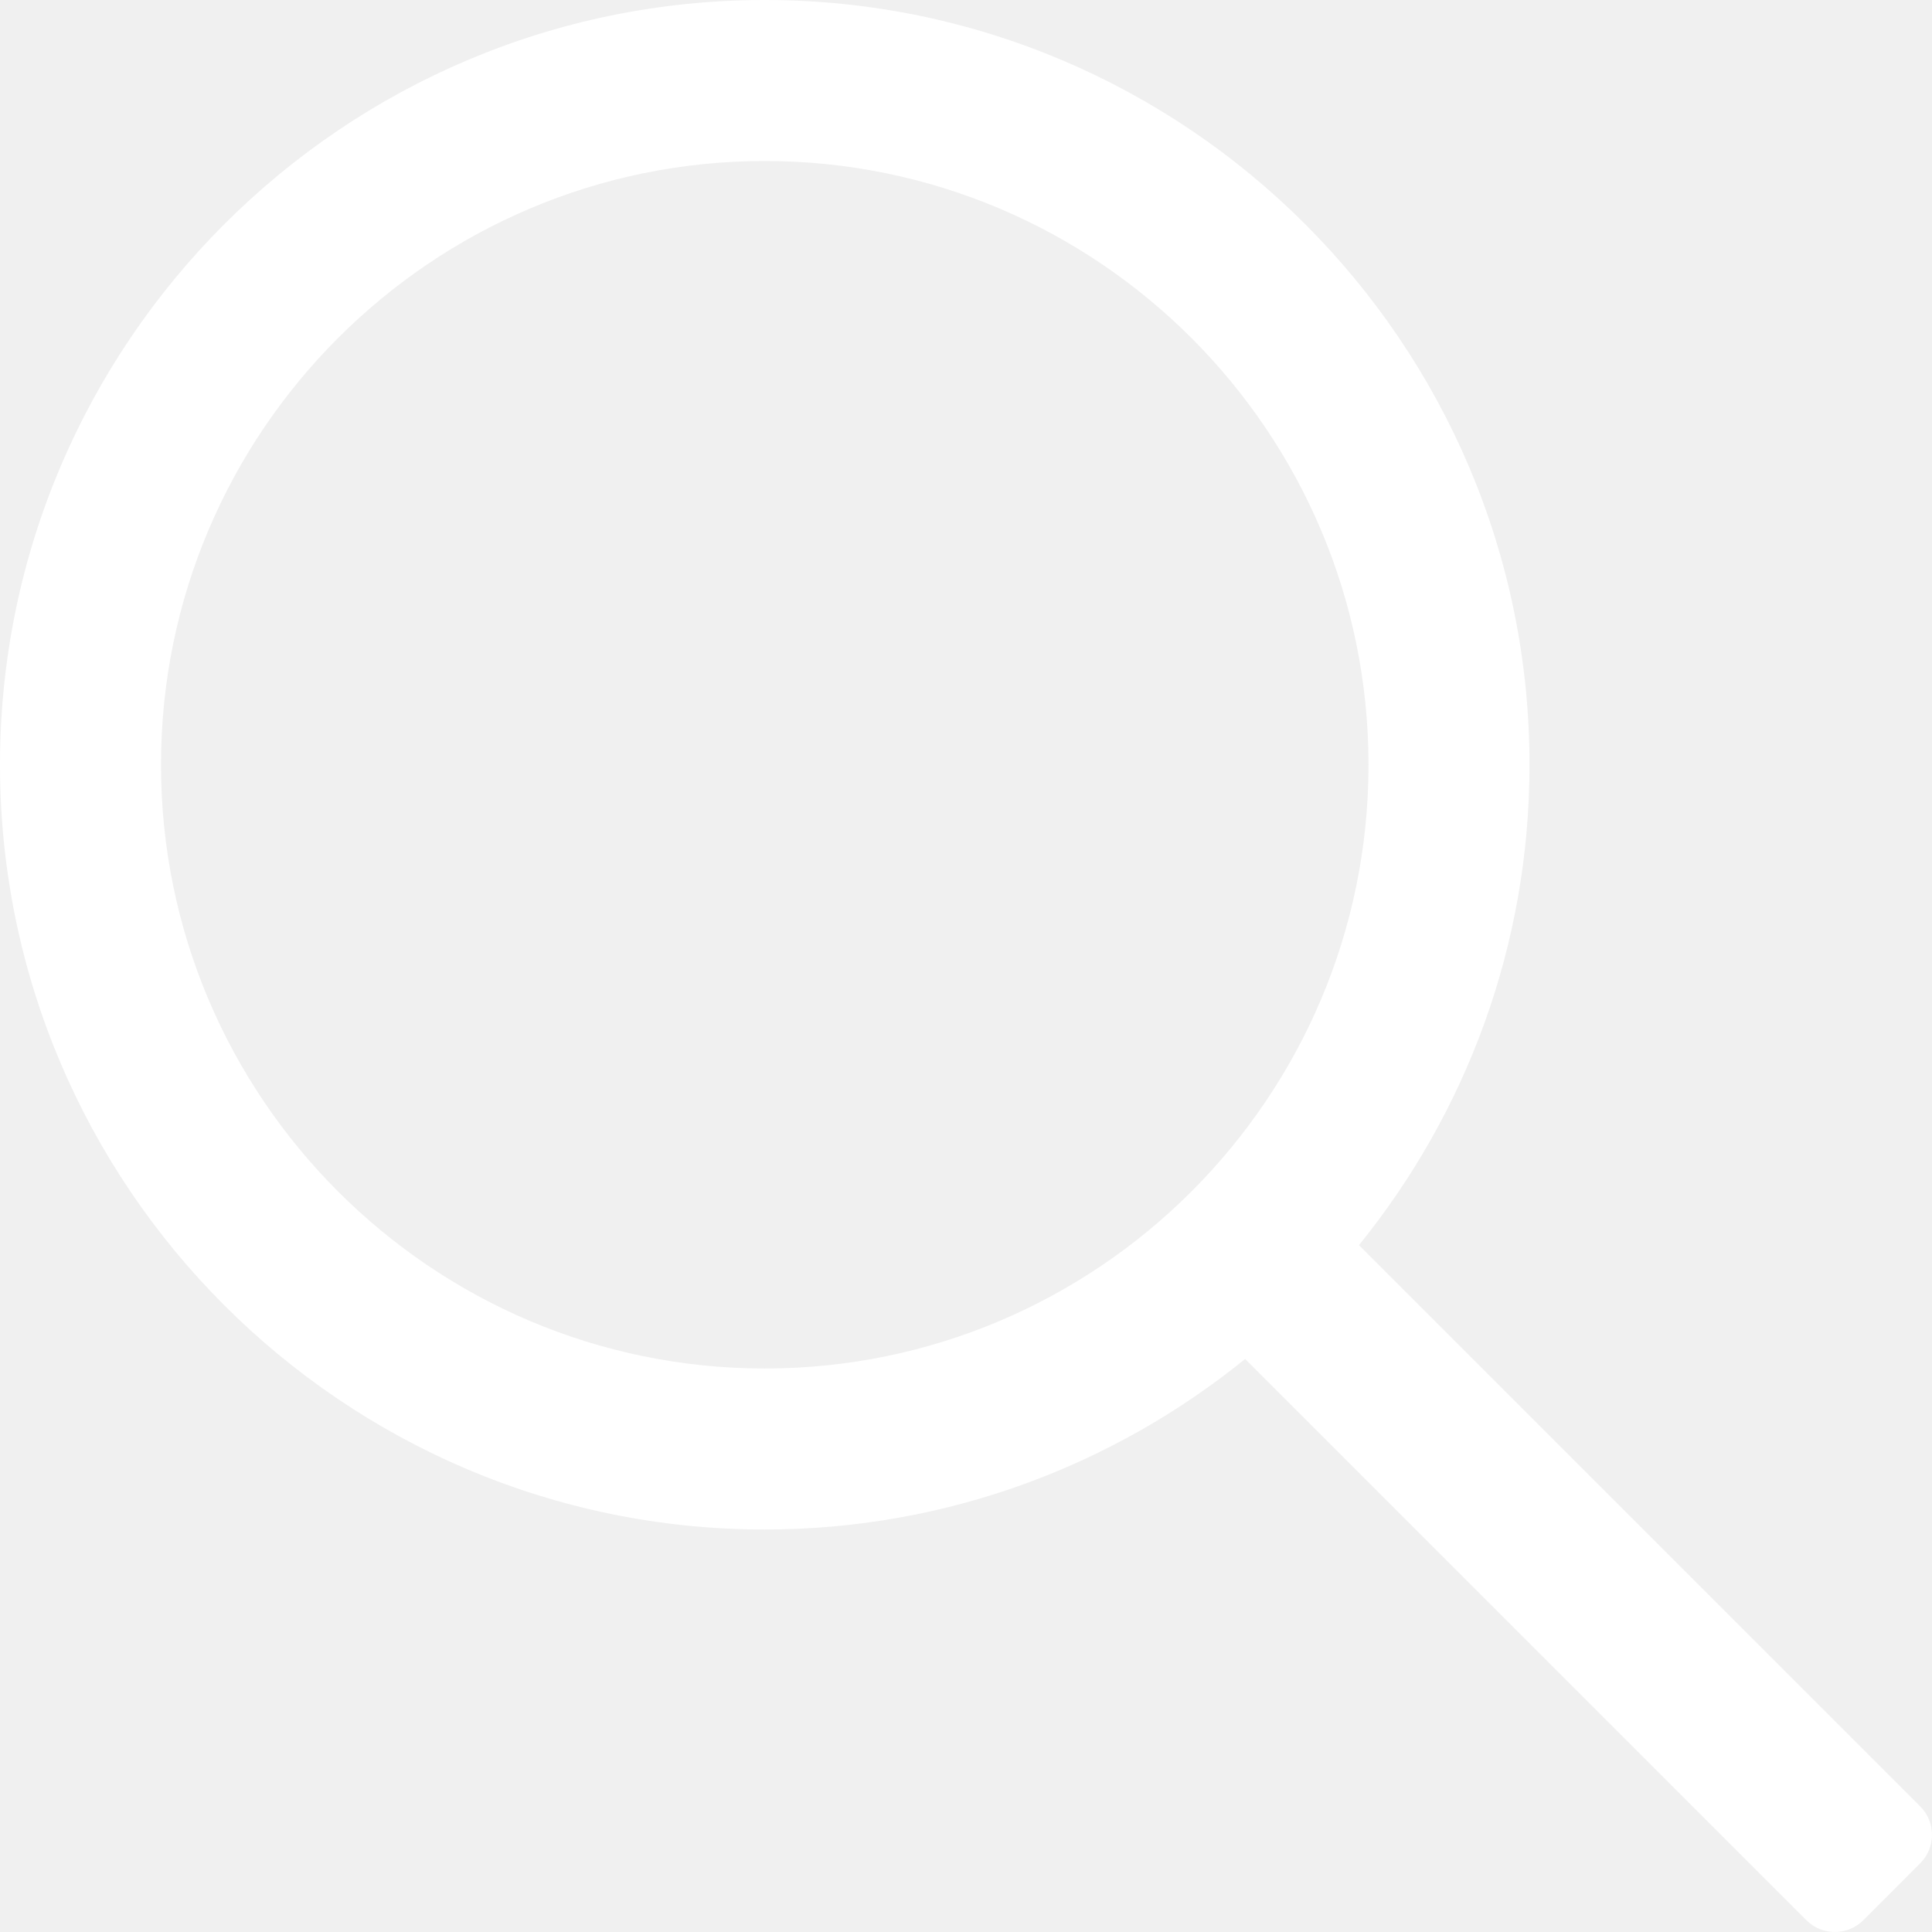
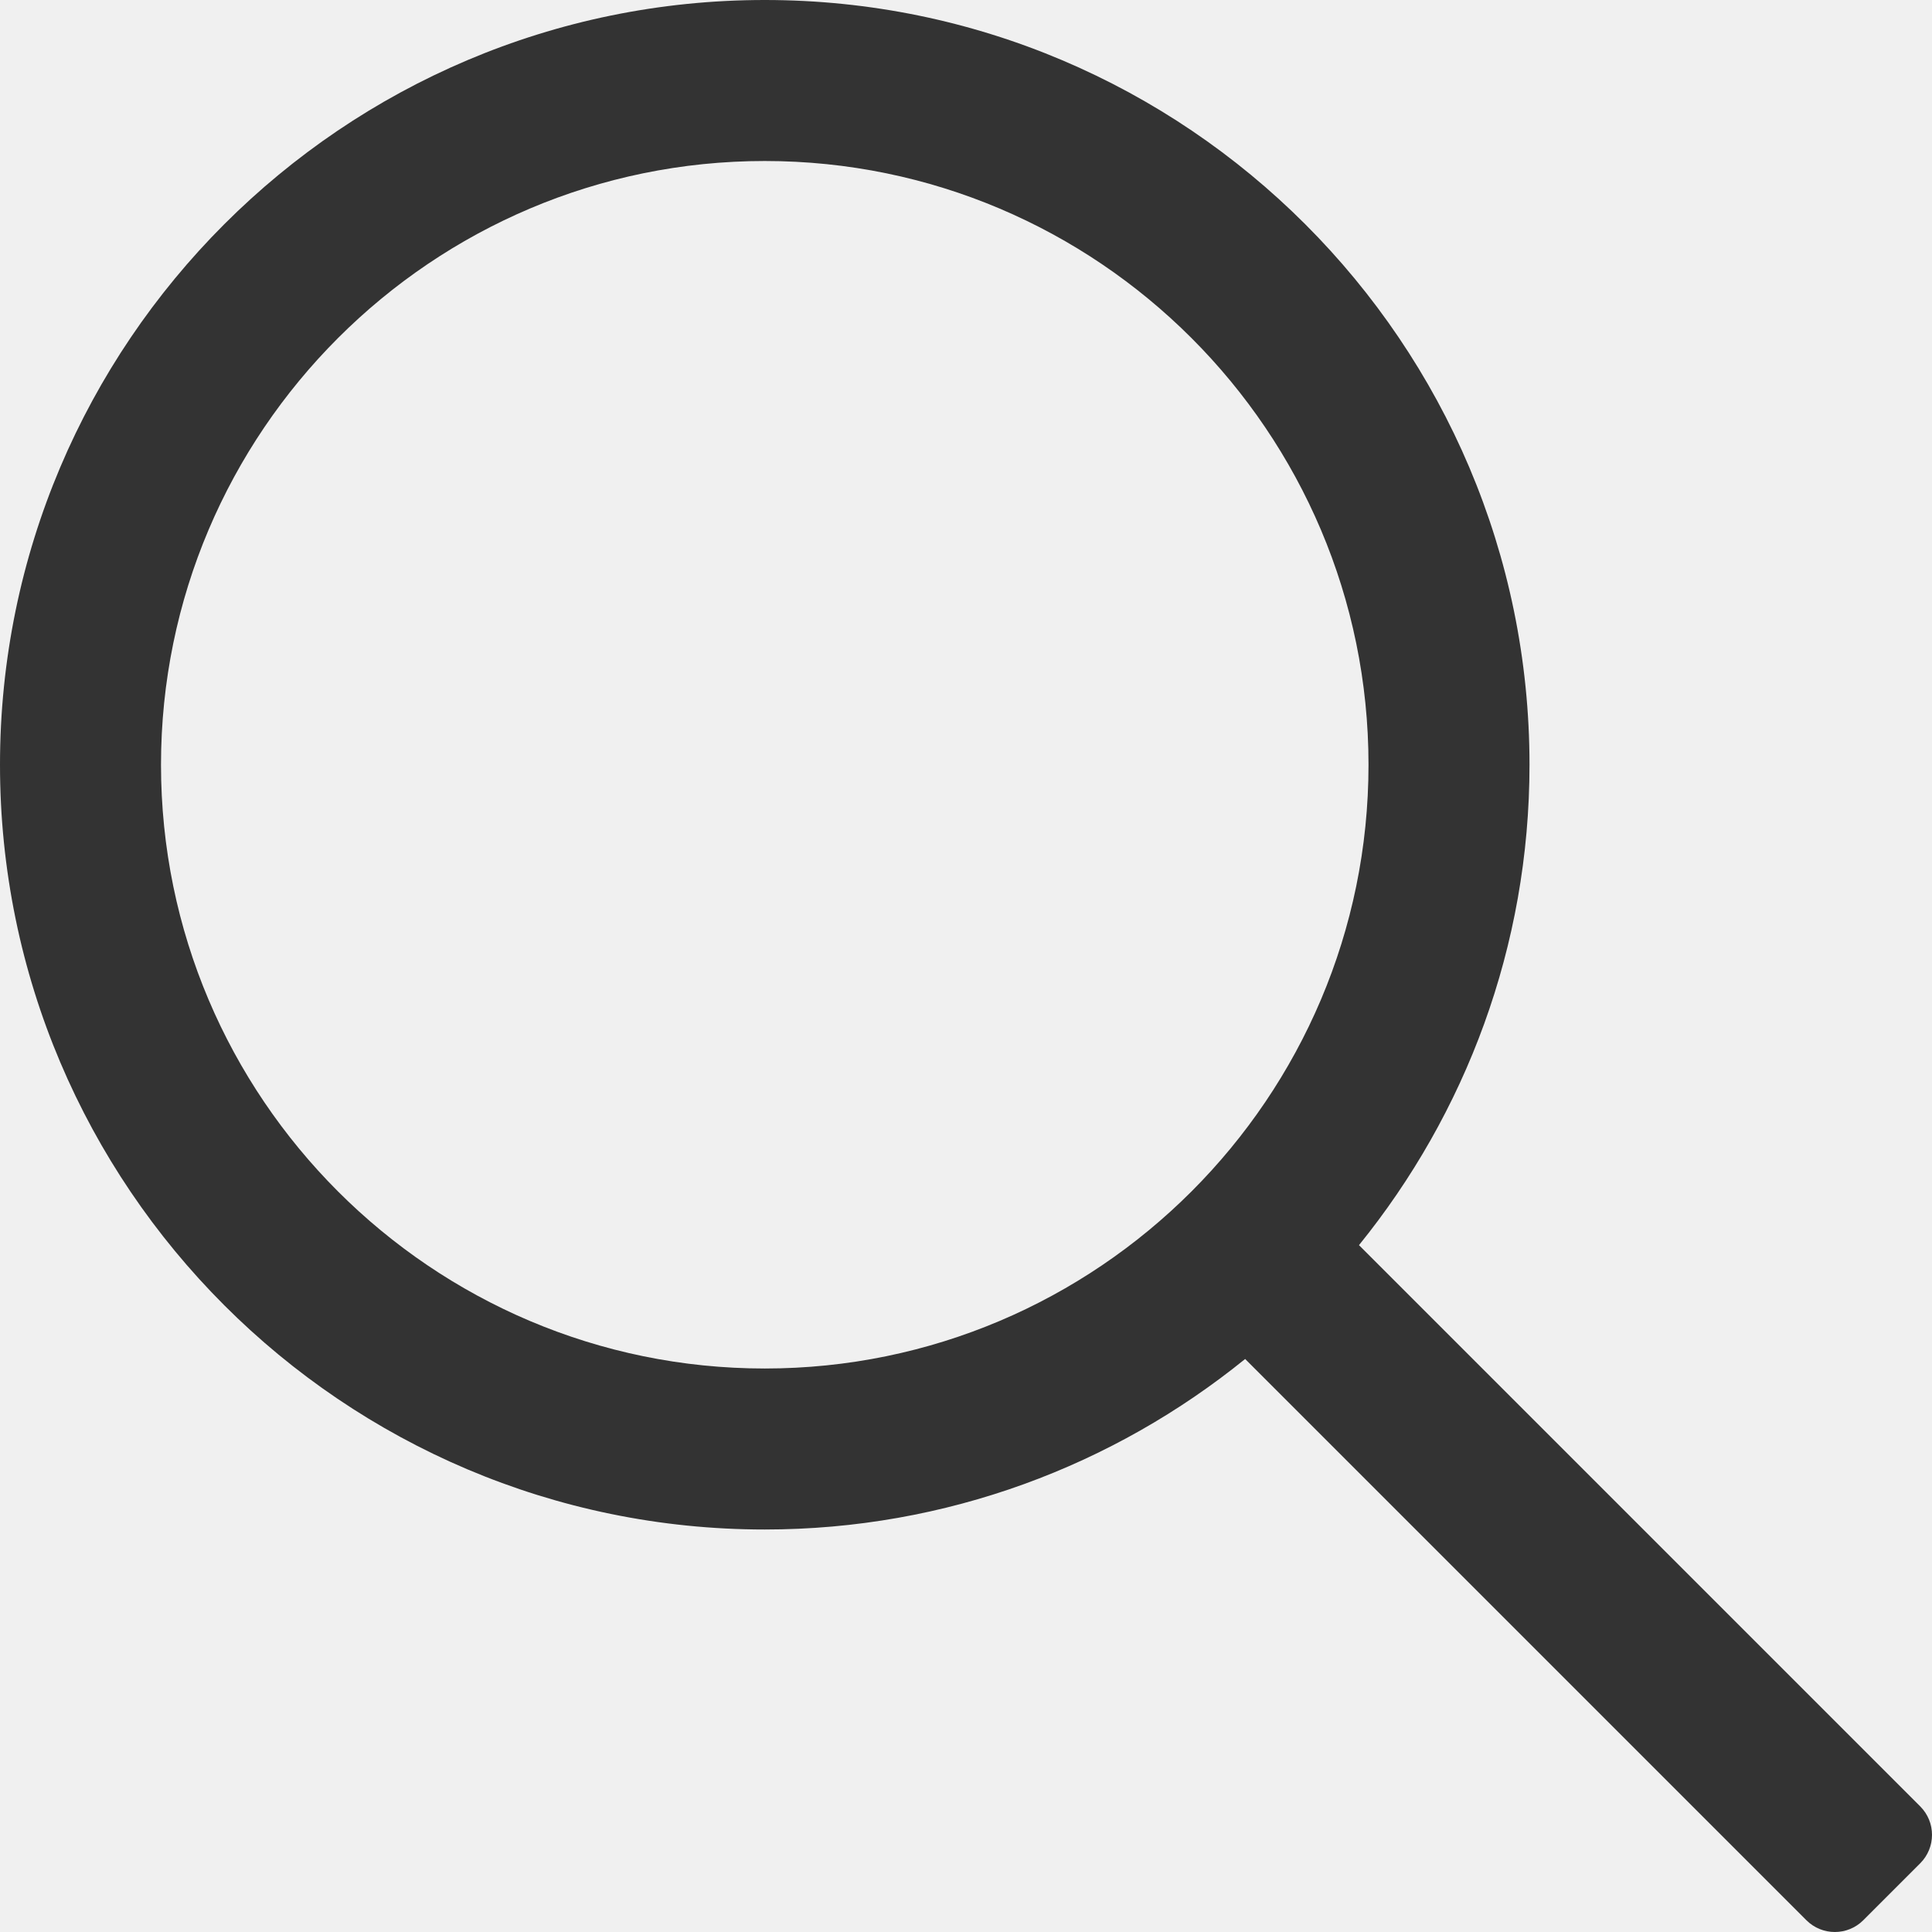
- <svg xmlns="http://www.w3.org/2000/svg" version="1.1" id="Capa_1" x="0px" y="0px" viewBox="0 0 511.999 511.999" style="enable-background:new 0 0 511.999 511.999;" xml:space="preserve" width="40px" height="40px">
+ <svg xmlns="http://www.w3.org/2000/svg" version="1.1" id="Capa_1" x="0px" y="0px" viewBox="0 0 511.999 511.999" style="enable-background:new 0 0 511.999 511.999;" xml:space="preserve" width="25px" height="25px">
  <g>
    <g>
      <g>
-         <path d="M508.874,478.708L360.142,329.976c28.21-34.827,45.191-79.103,45.191-127.309c0-111.75-90.917-202.667-202.667-202.667    S0,90.917,0,202.667s90.917,202.667,202.667,202.667c48.206,0,92.482-16.982,127.309-45.191l148.732,148.732    c4.167,4.165,10.919,4.165,15.086,0l15.081-15.082C513.04,489.627,513.04,482.873,508.874,478.708z M202.667,362.667    c-88.229,0-160-71.771-160-160s71.771-160,160-160s160,71.771,160,160S290.896,362.667,202.667,362.667z" data-original="#000000" class="active-path" fill="#fff" />
+         <path d="M508.874,478.708L360.142,329.976c28.21-34.827,45.191-79.103,45.191-127.309c0-111.75-90.917-202.667-202.667-202.667    S0,90.917,0,202.667s90.917,202.667,202.667,202.667c48.206,0,92.482-16.982,127.309-45.191l148.732,148.732    c4.167,4.165,10.919,4.165,15.086,0l15.081-15.082C513.04,489.627,513.04,482.873,508.874,478.708z M202.667,362.667    c-88.229,0-160-71.771-160-160s71.771-160,160-160s160,71.771,160,160S290.896,362.667,202.667,362.667z" class="active-path" fill="#333" />
      </g>
    </g>
  </g>
</svg>
